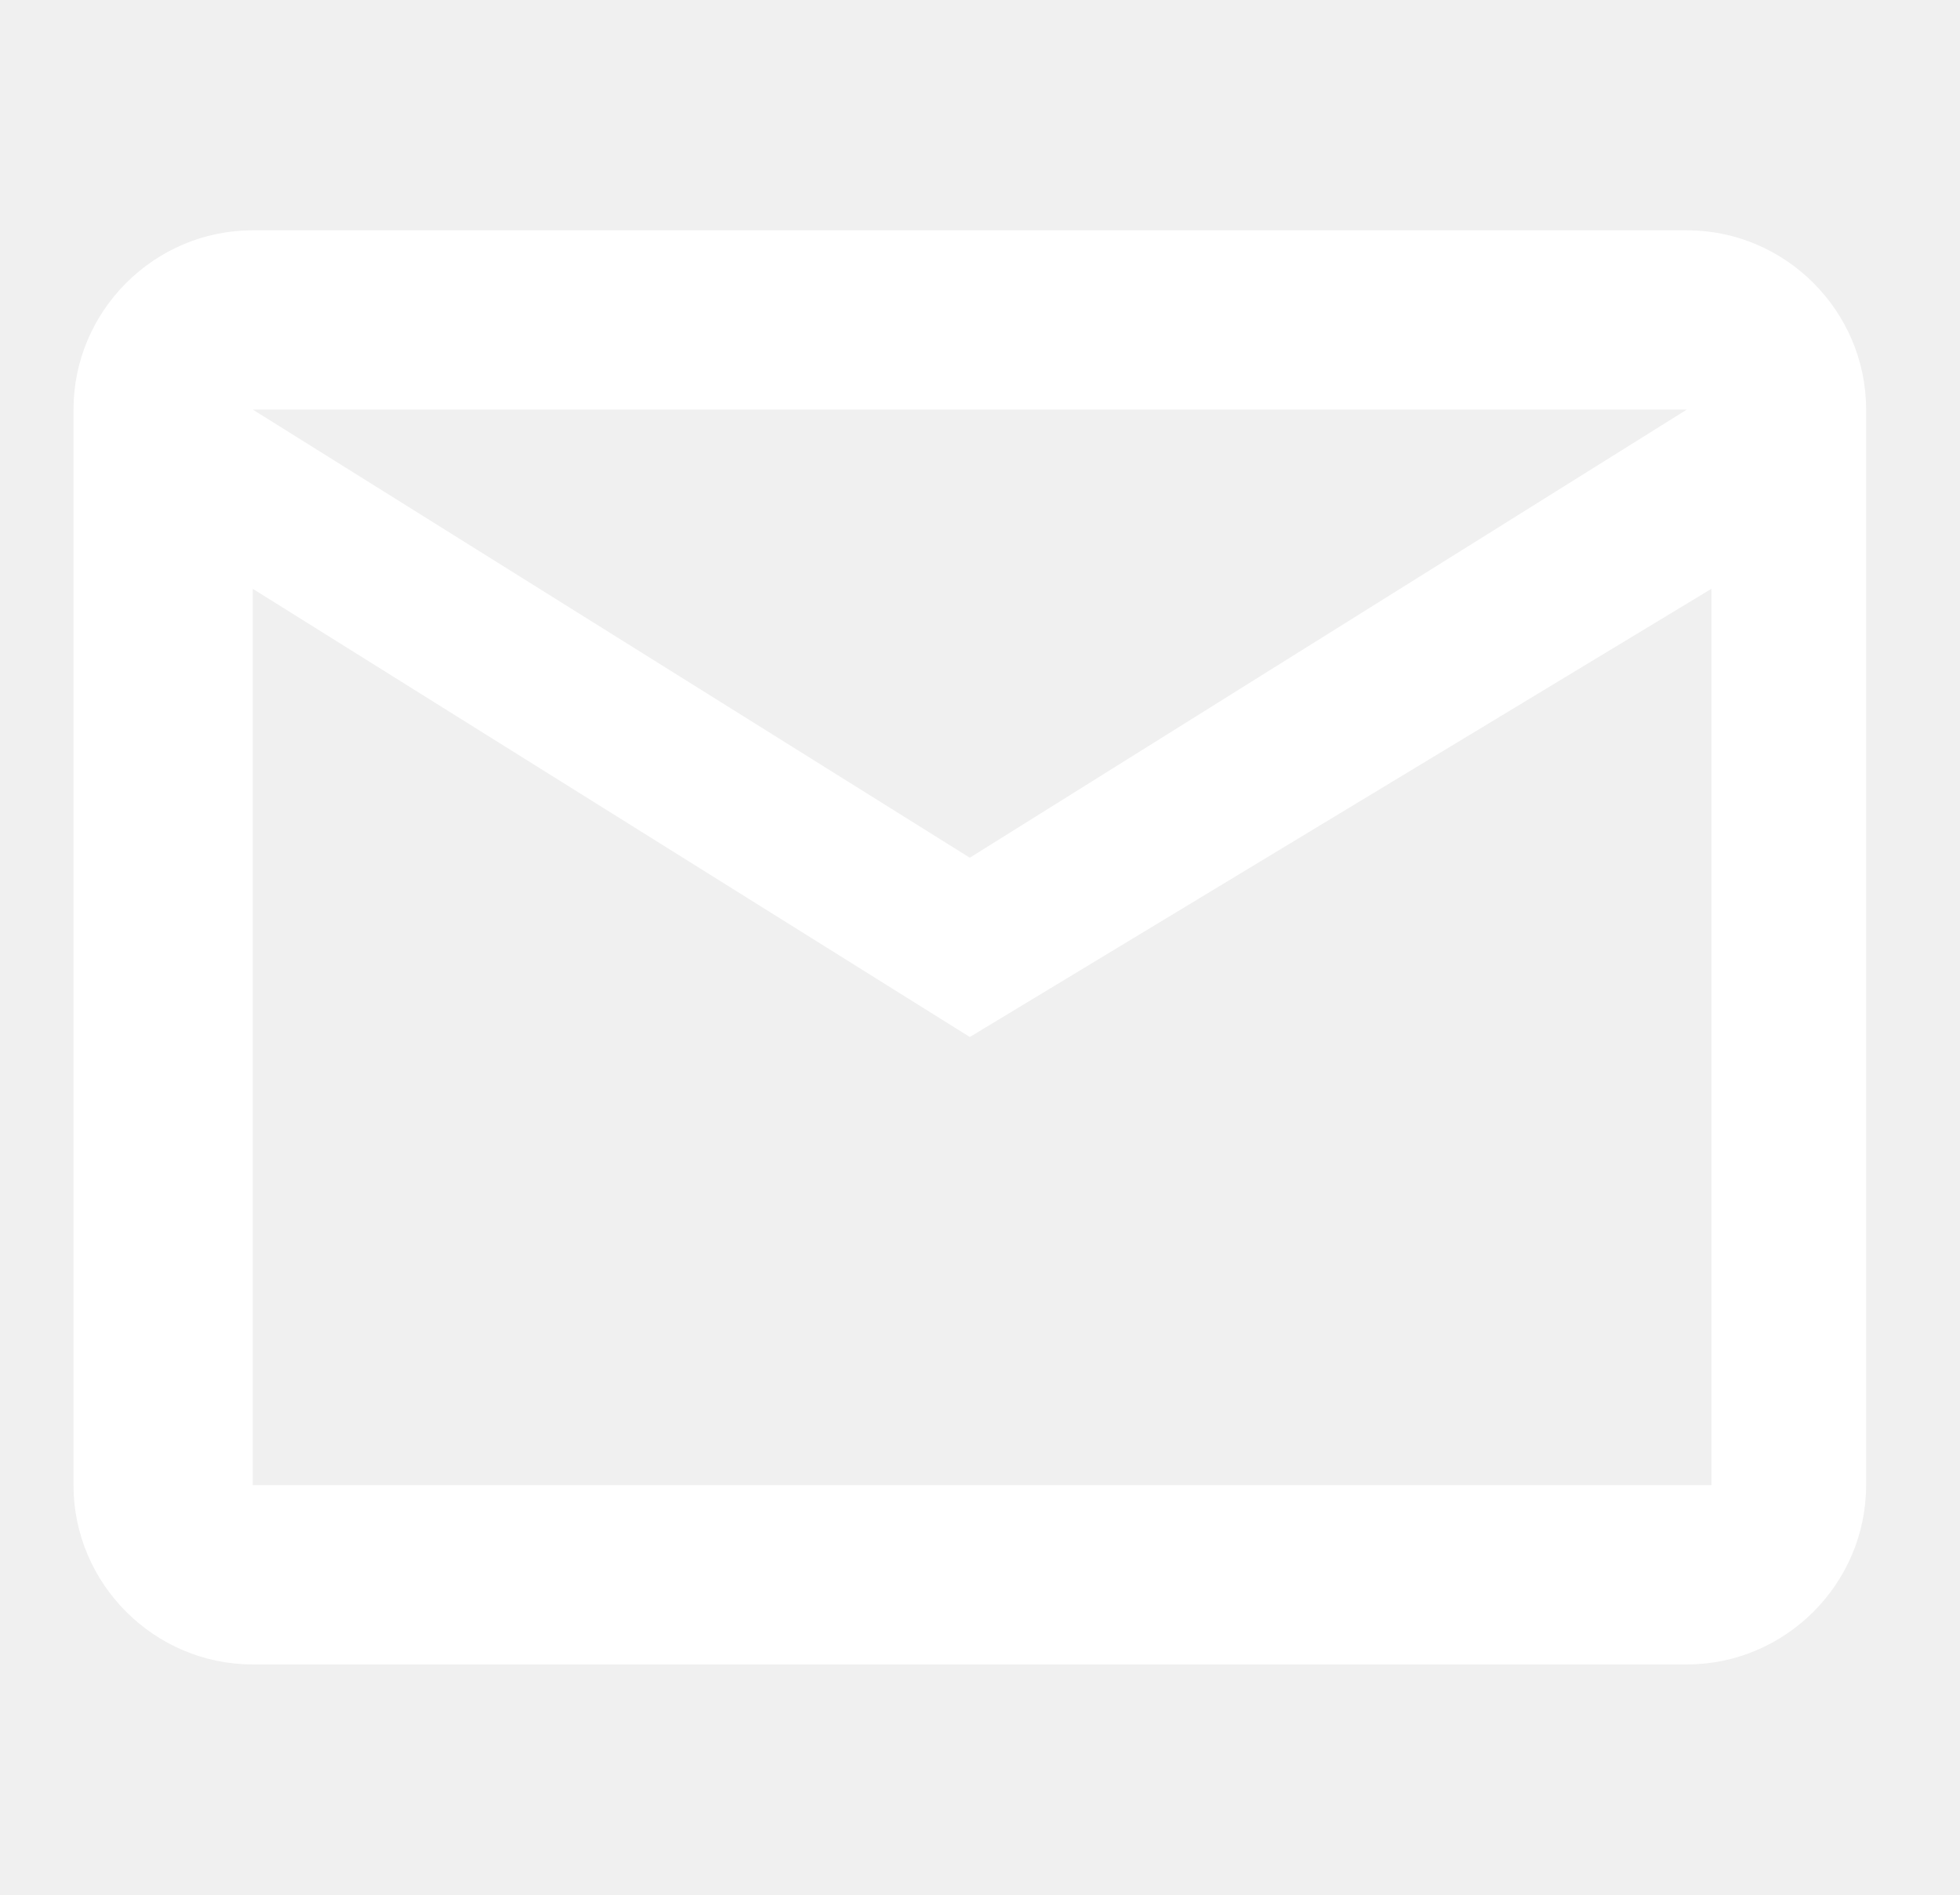
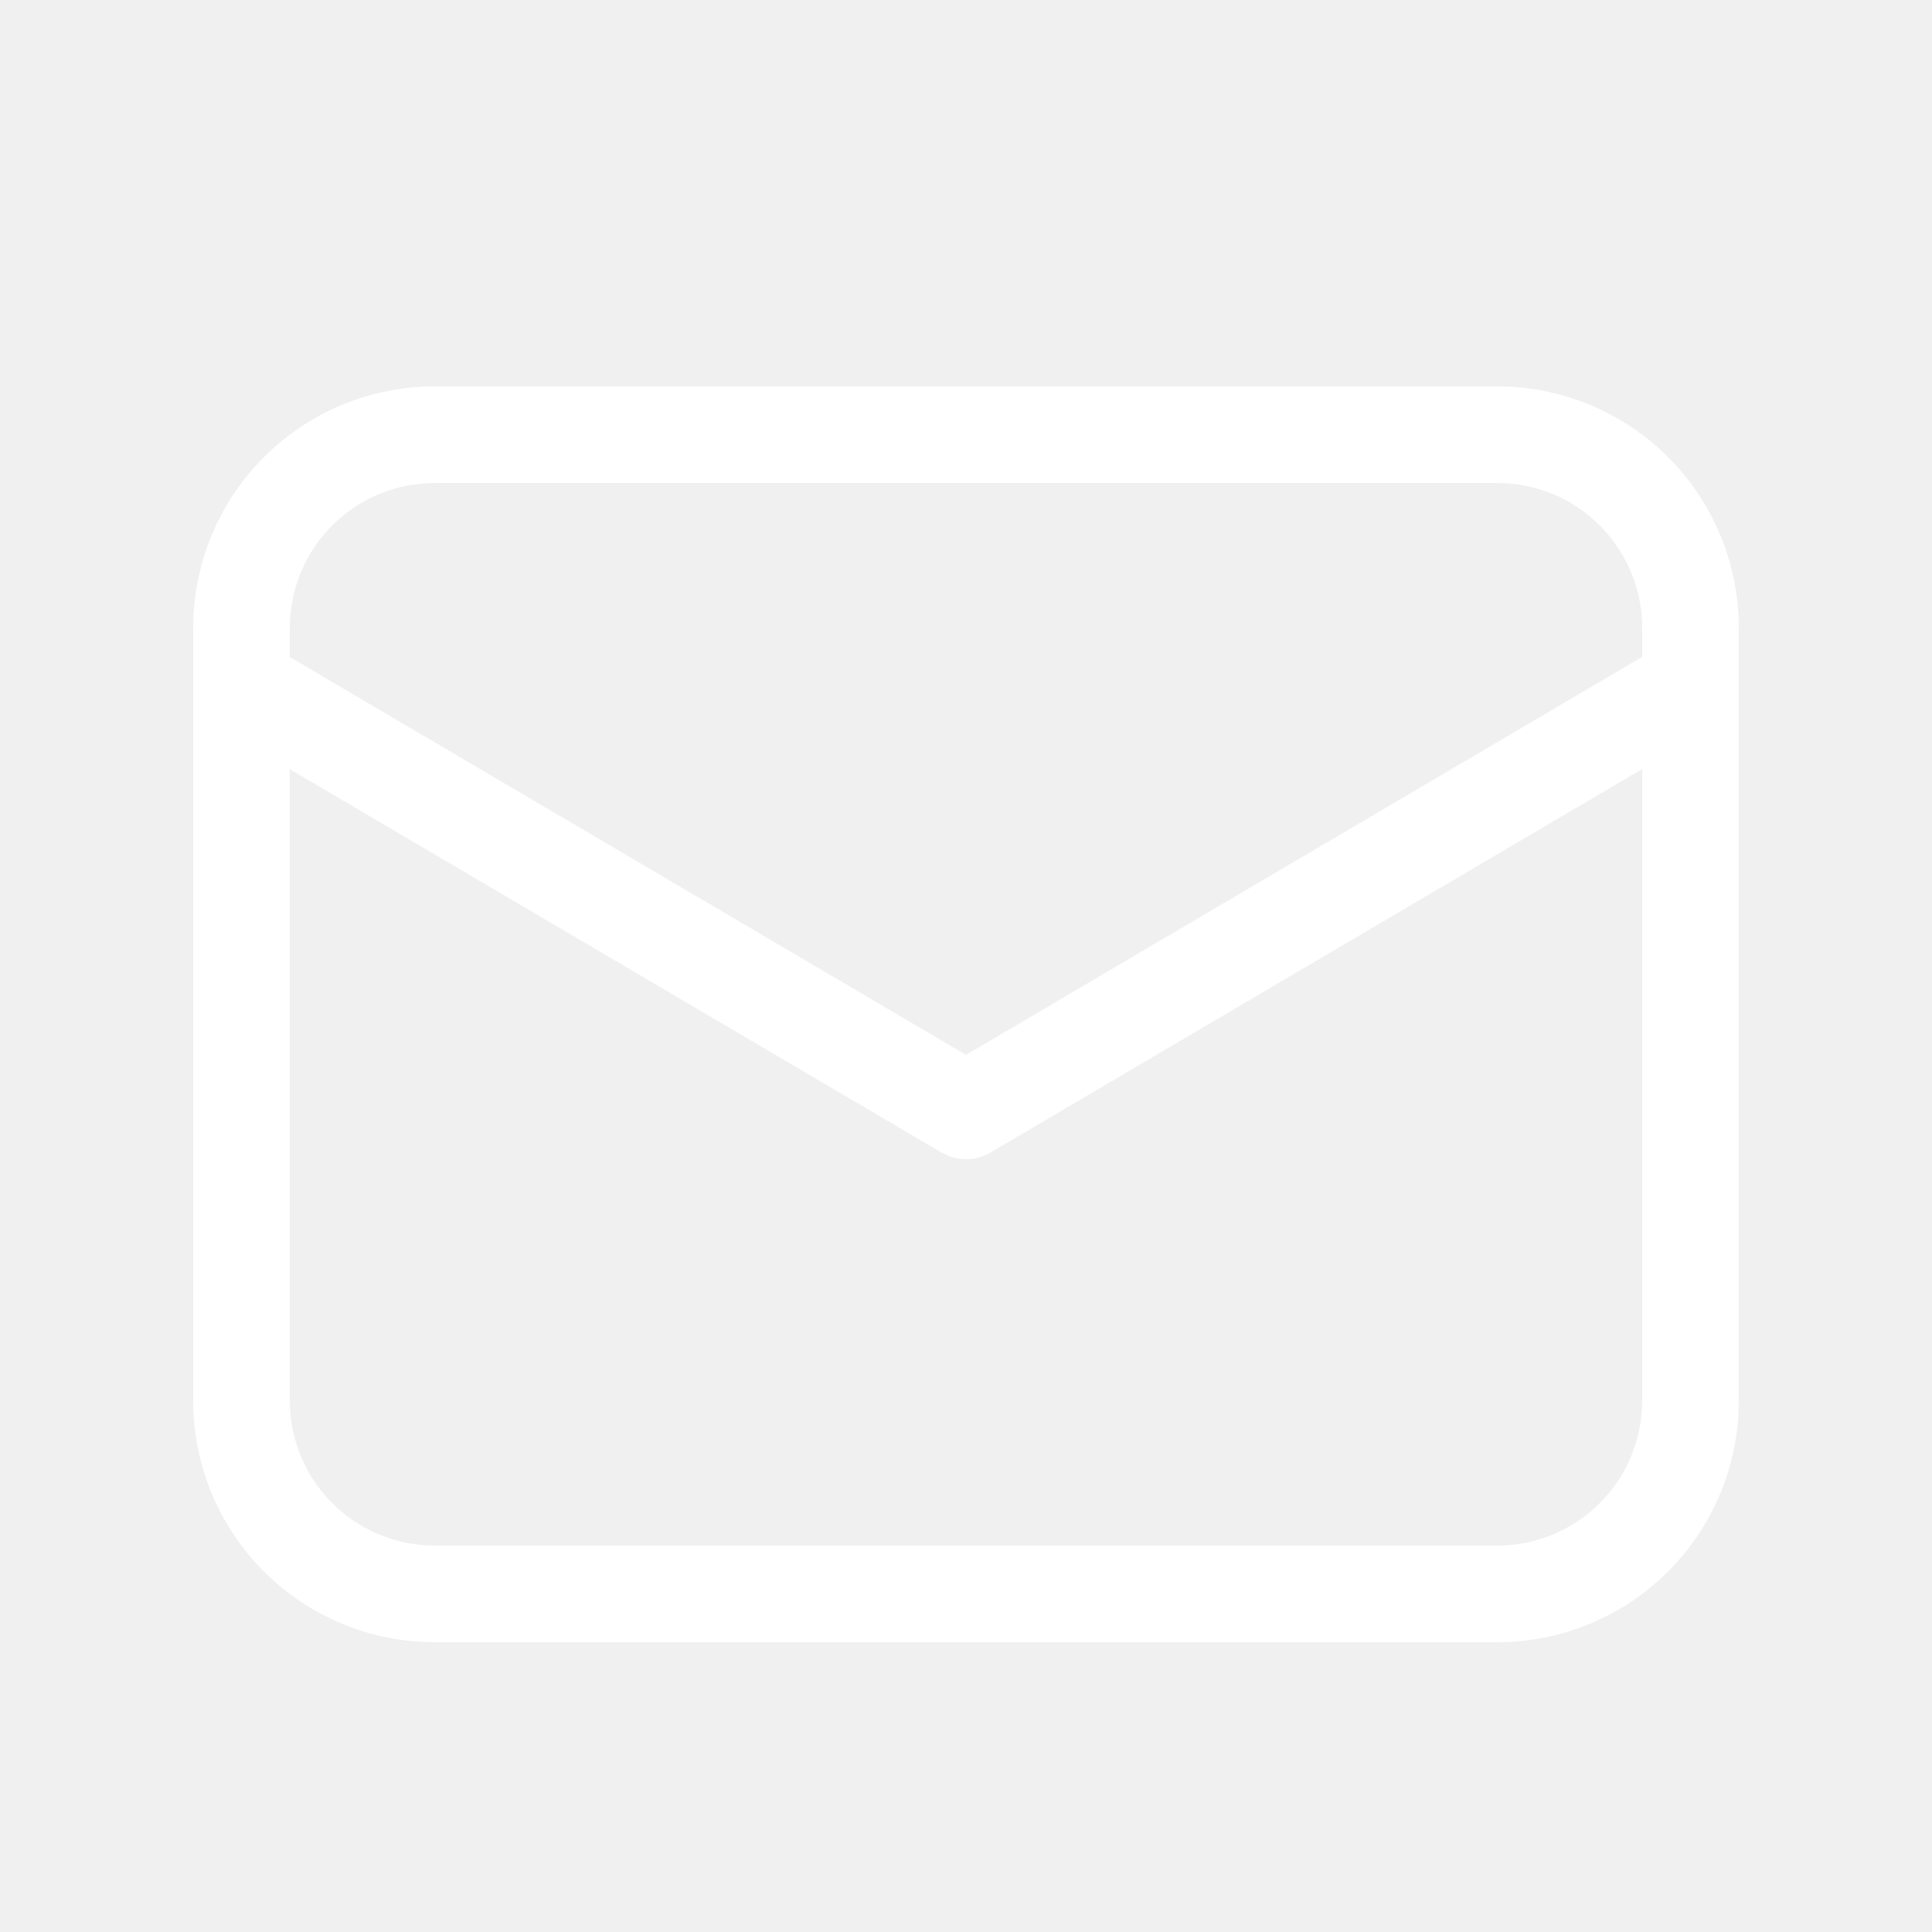
- <svg xmlns="http://www.w3.org/2000/svg" width="30" height="29" viewBox="0 0 30 29" fill="none">
-   <path d="M28.563 6.269C28.563 4.76 27.328 3.525 25.819 3.525H3.869C2.36 3.525 1.125 4.76 1.125 6.269V22.731C1.125 24.24 2.36 25.475 3.869 25.475H25.819C27.328 25.475 28.563 24.24 28.563 22.731V6.269ZM25.819 6.269L14.844 13.128L3.869 6.269H25.819ZM26.195 22.731H3.869V9.012L14.844 15.872L26.195 9.012V22.731Z" fill="white" />
+ <svg xmlns="http://www.w3.org/2000/svg" width="30" height="30" viewBox="0 0 30 30" fill="none">
+   <path d="M23.25 6C24.245 6 25.198 6.395 25.902 7.098C26.605 7.802 27 8.755 27 9.75V21.75C27 22.745 26.605 23.698 25.902 24.402C25.198 25.105 24.245 25.5 23.25 25.5H6.75C5.755 25.5 4.802 25.105 4.098 24.402C3.395 23.698 3 22.745 3 21.75V9.75C3 8.755 3.395 7.802 4.098 7.098C4.802 6.395 5.755 6 6.75 6H23.25ZM25.5 11.941L15.381 17.896C15.285 17.953 15.178 17.987 15.068 17.997C14.957 18.007 14.846 17.992 14.742 17.953L14.619 17.896L4.5 11.944V21.75C4.5 22.347 4.737 22.919 5.159 23.341C5.581 23.763 6.153 24 6.75 24H23.25C23.847 24 24.419 23.763 24.841 23.341C25.263 22.919 25.5 22.347 25.5 21.75V11.941ZM23.25 7.5H6.75C6.153 7.5 5.581 7.737 5.159 8.159C4.737 8.581 4.5 9.153 4.5 9.75V10.203L15 16.38L25.5 10.2V9.75C25.5 9.153 25.263 8.581 24.841 8.159C24.419 7.737 23.847 7.5 23.25 7.5V7.5Z" fill="white" />
</svg>
